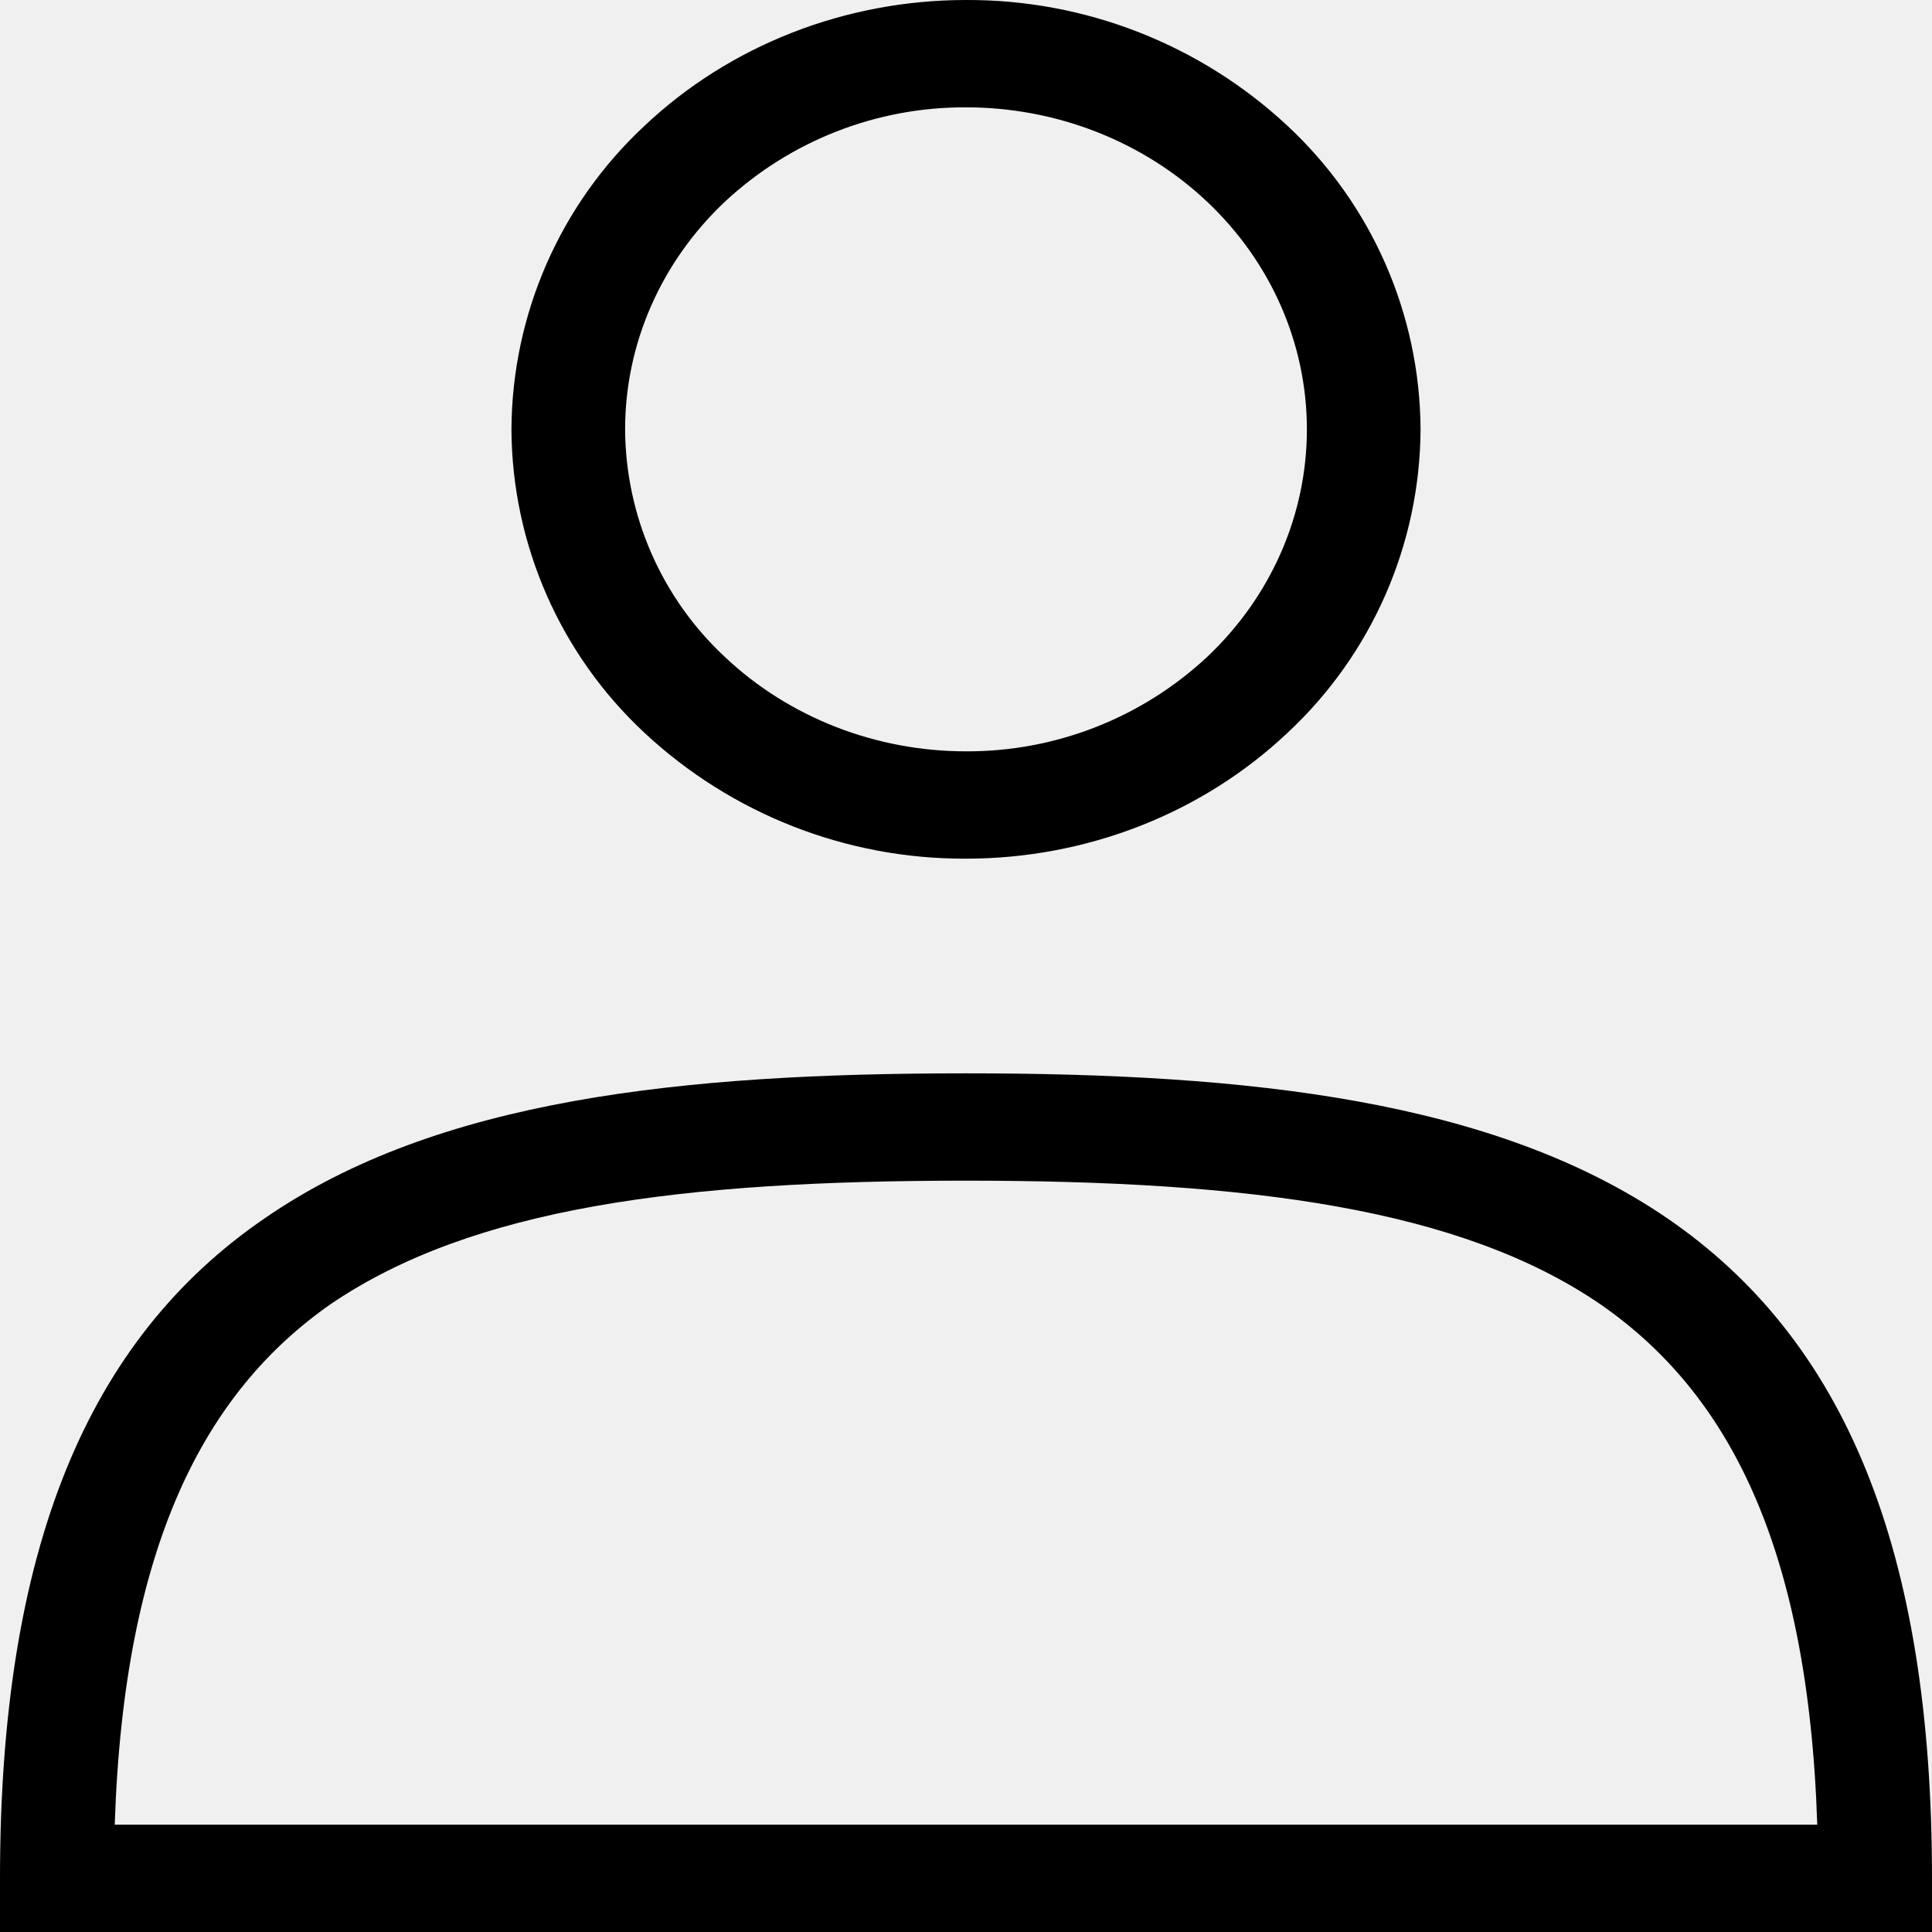
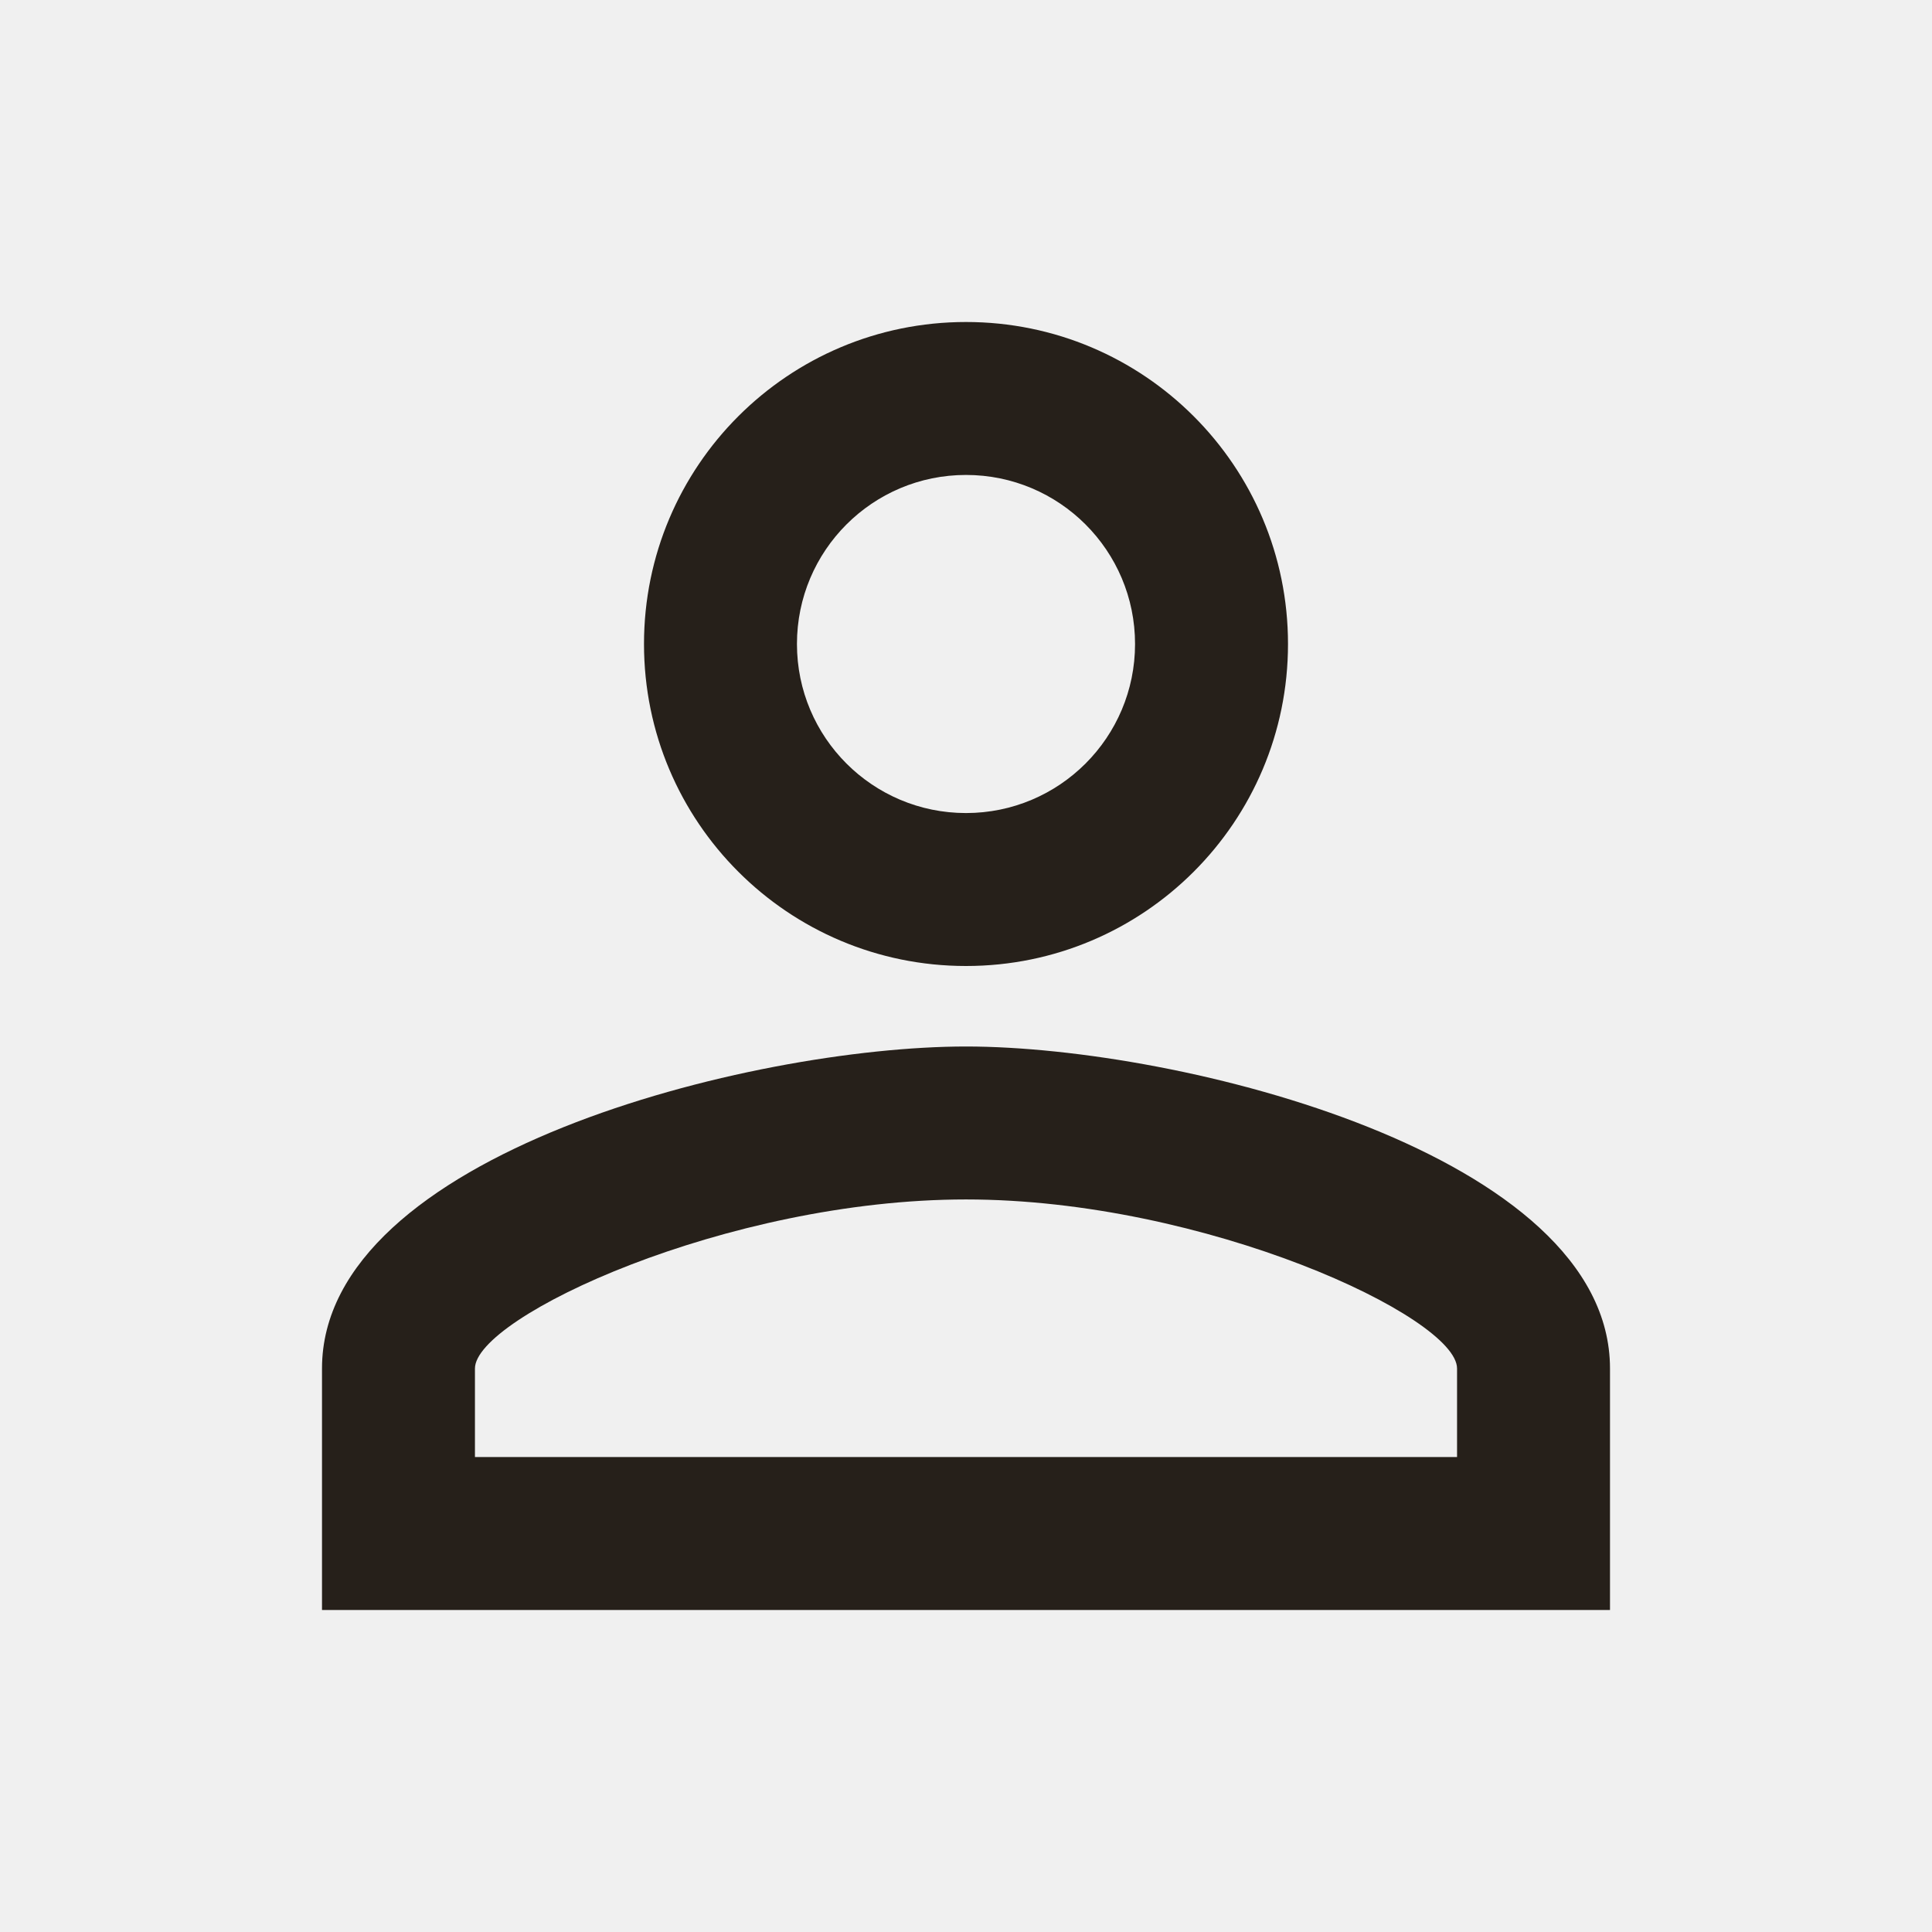
- <svg xmlns="http://www.w3.org/2000/svg" viewBox="0 0 18 18" data-v-545b9964="" class="">
-   <path d="M5.824 4c0-.796.334-1.559.93-2.121A3.274 3.274 0 019 1c.842 0 1.65.316 2.246.879.596.562.93 1.325.93 2.121s-.334 1.559-.93 2.121A3.274 3.274 0 019 7c-.842 0-1.65-.316-2.246-.879A2.918 2.918 0 015.824 4zM9 0C7.877 0 6.8.421 6.005 1.172A3.89 3.89 0 004.765 4a3.89 3.89 0 001.24 2.828A4.365 4.365 0 009 8c1.123 0 2.2-.421 2.995-1.172A3.89 3.89 0 0013.235 4a3.89 3.89 0 00-1.24-2.828A4.365 4.365 0 009 0zm5.908 12.15c1.186.82 1.938 2.24 2.023 4.85H1.069c.085-2.6.837-4.03 2.012-4.85C4.405 11.25 6.353 11 9 11s4.606.26 5.908 1.15zM9 10c-2.647 0-4.924.24-6.533 1.35C.815 12.48 0 14.43 0 17.5v.5h18v-.5c0-3.07-.815-5.02-2.467-6.15C13.923 10.25 11.647 10 9 10z" fill="inherit" data-v-545b9964="" />
+ <svg xmlns="http://www.w3.org/2000/svg" width="24" height="24" viewBox="0 0 24 24" fill="none">
+   <g clip-path="url(#clip0_26942_277098)">
+     <path d="M12 5.9C13.16 5.9 14.1 6.84 14.1 8C14.1 9.16 13.16 10.1 12 10.1C10.84 10.1 9.9 9.16 9.9 8C9.9 6.84 10.84 5.9 12 5.9ZM12 14.9C14.97 14.9 18.1 16.36 18.1 17V18.1H5.9V17C5.9 16.36 9.03 14.9 12 14.9ZM12 4C9.79 4 8 5.79 8 8C8 10.21 9.79 12 12 12C14.21 12 16 10.21 16 8C16 5.79 14.21 4 12 4ZM12 13C9.33 13 4 14.34 4 17V20H20V17C20 14.34 14.67 13 12 13Z" fill="#26201A" />
+   </g>
+   <defs>
+     <clipPath id="clip0_26942_277098">
+       <rect width="24" height="24" fill="white" />
+     </clipPath>
+   </defs>
</svg>
